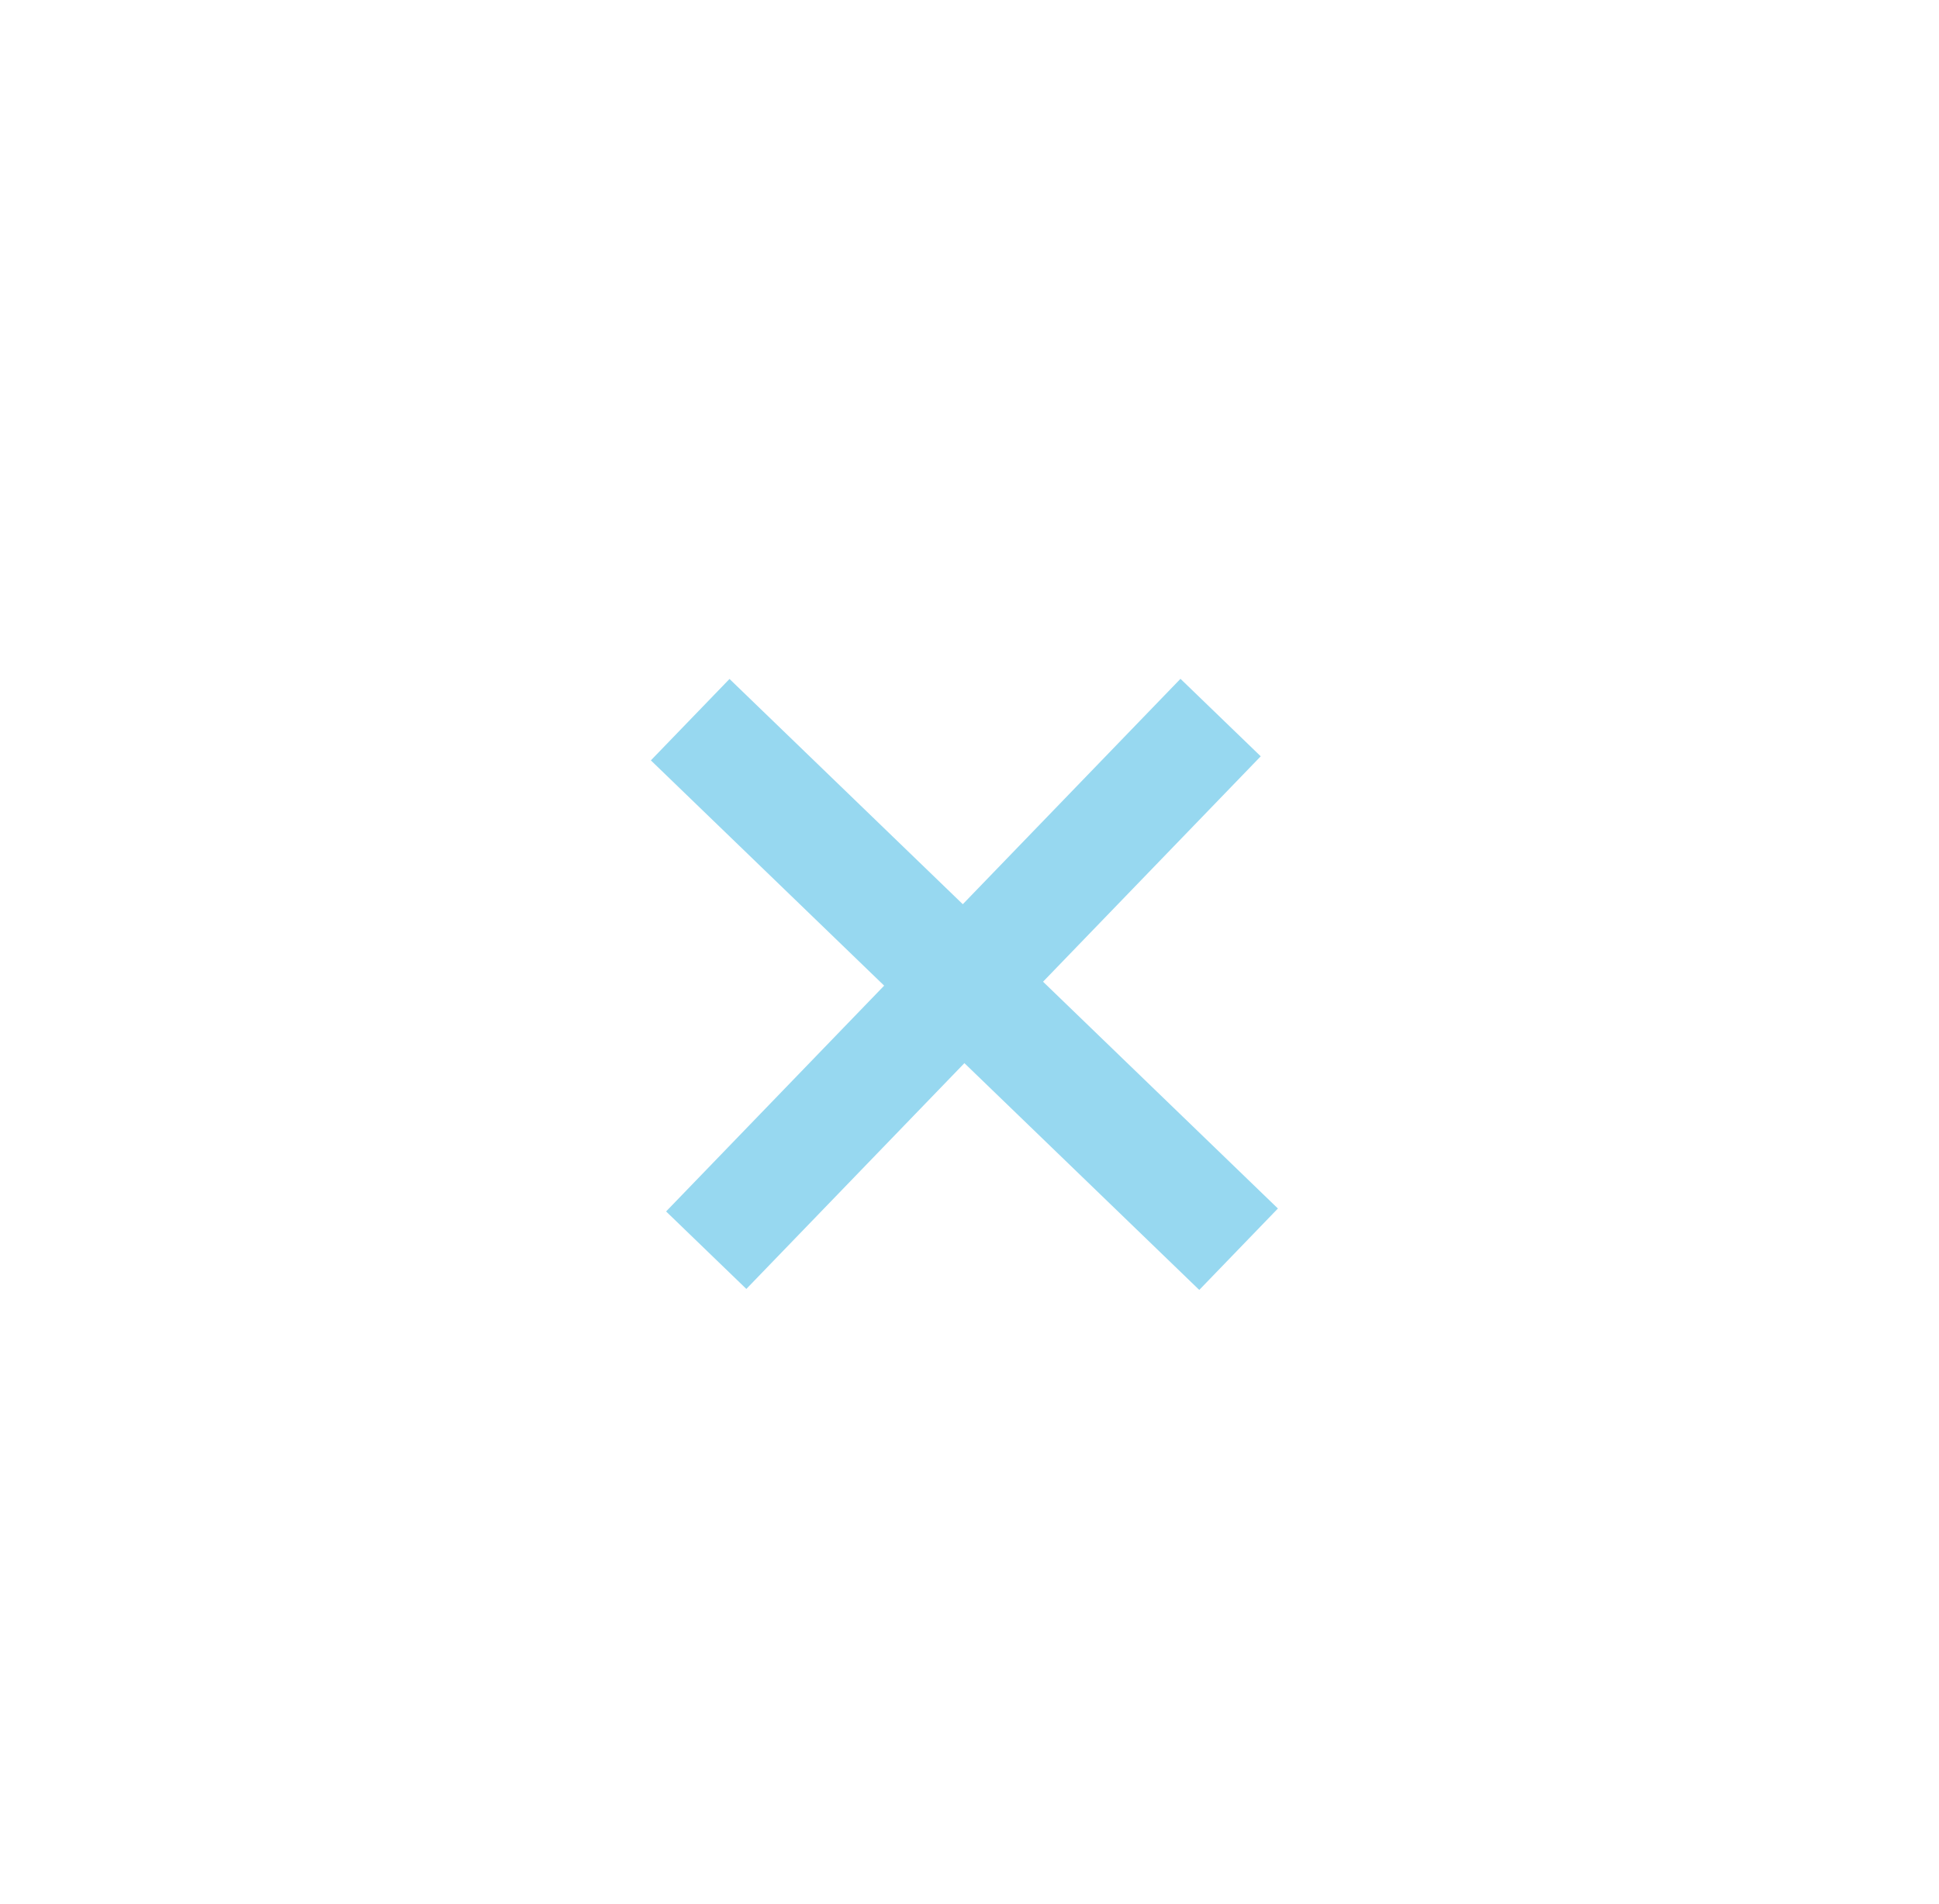
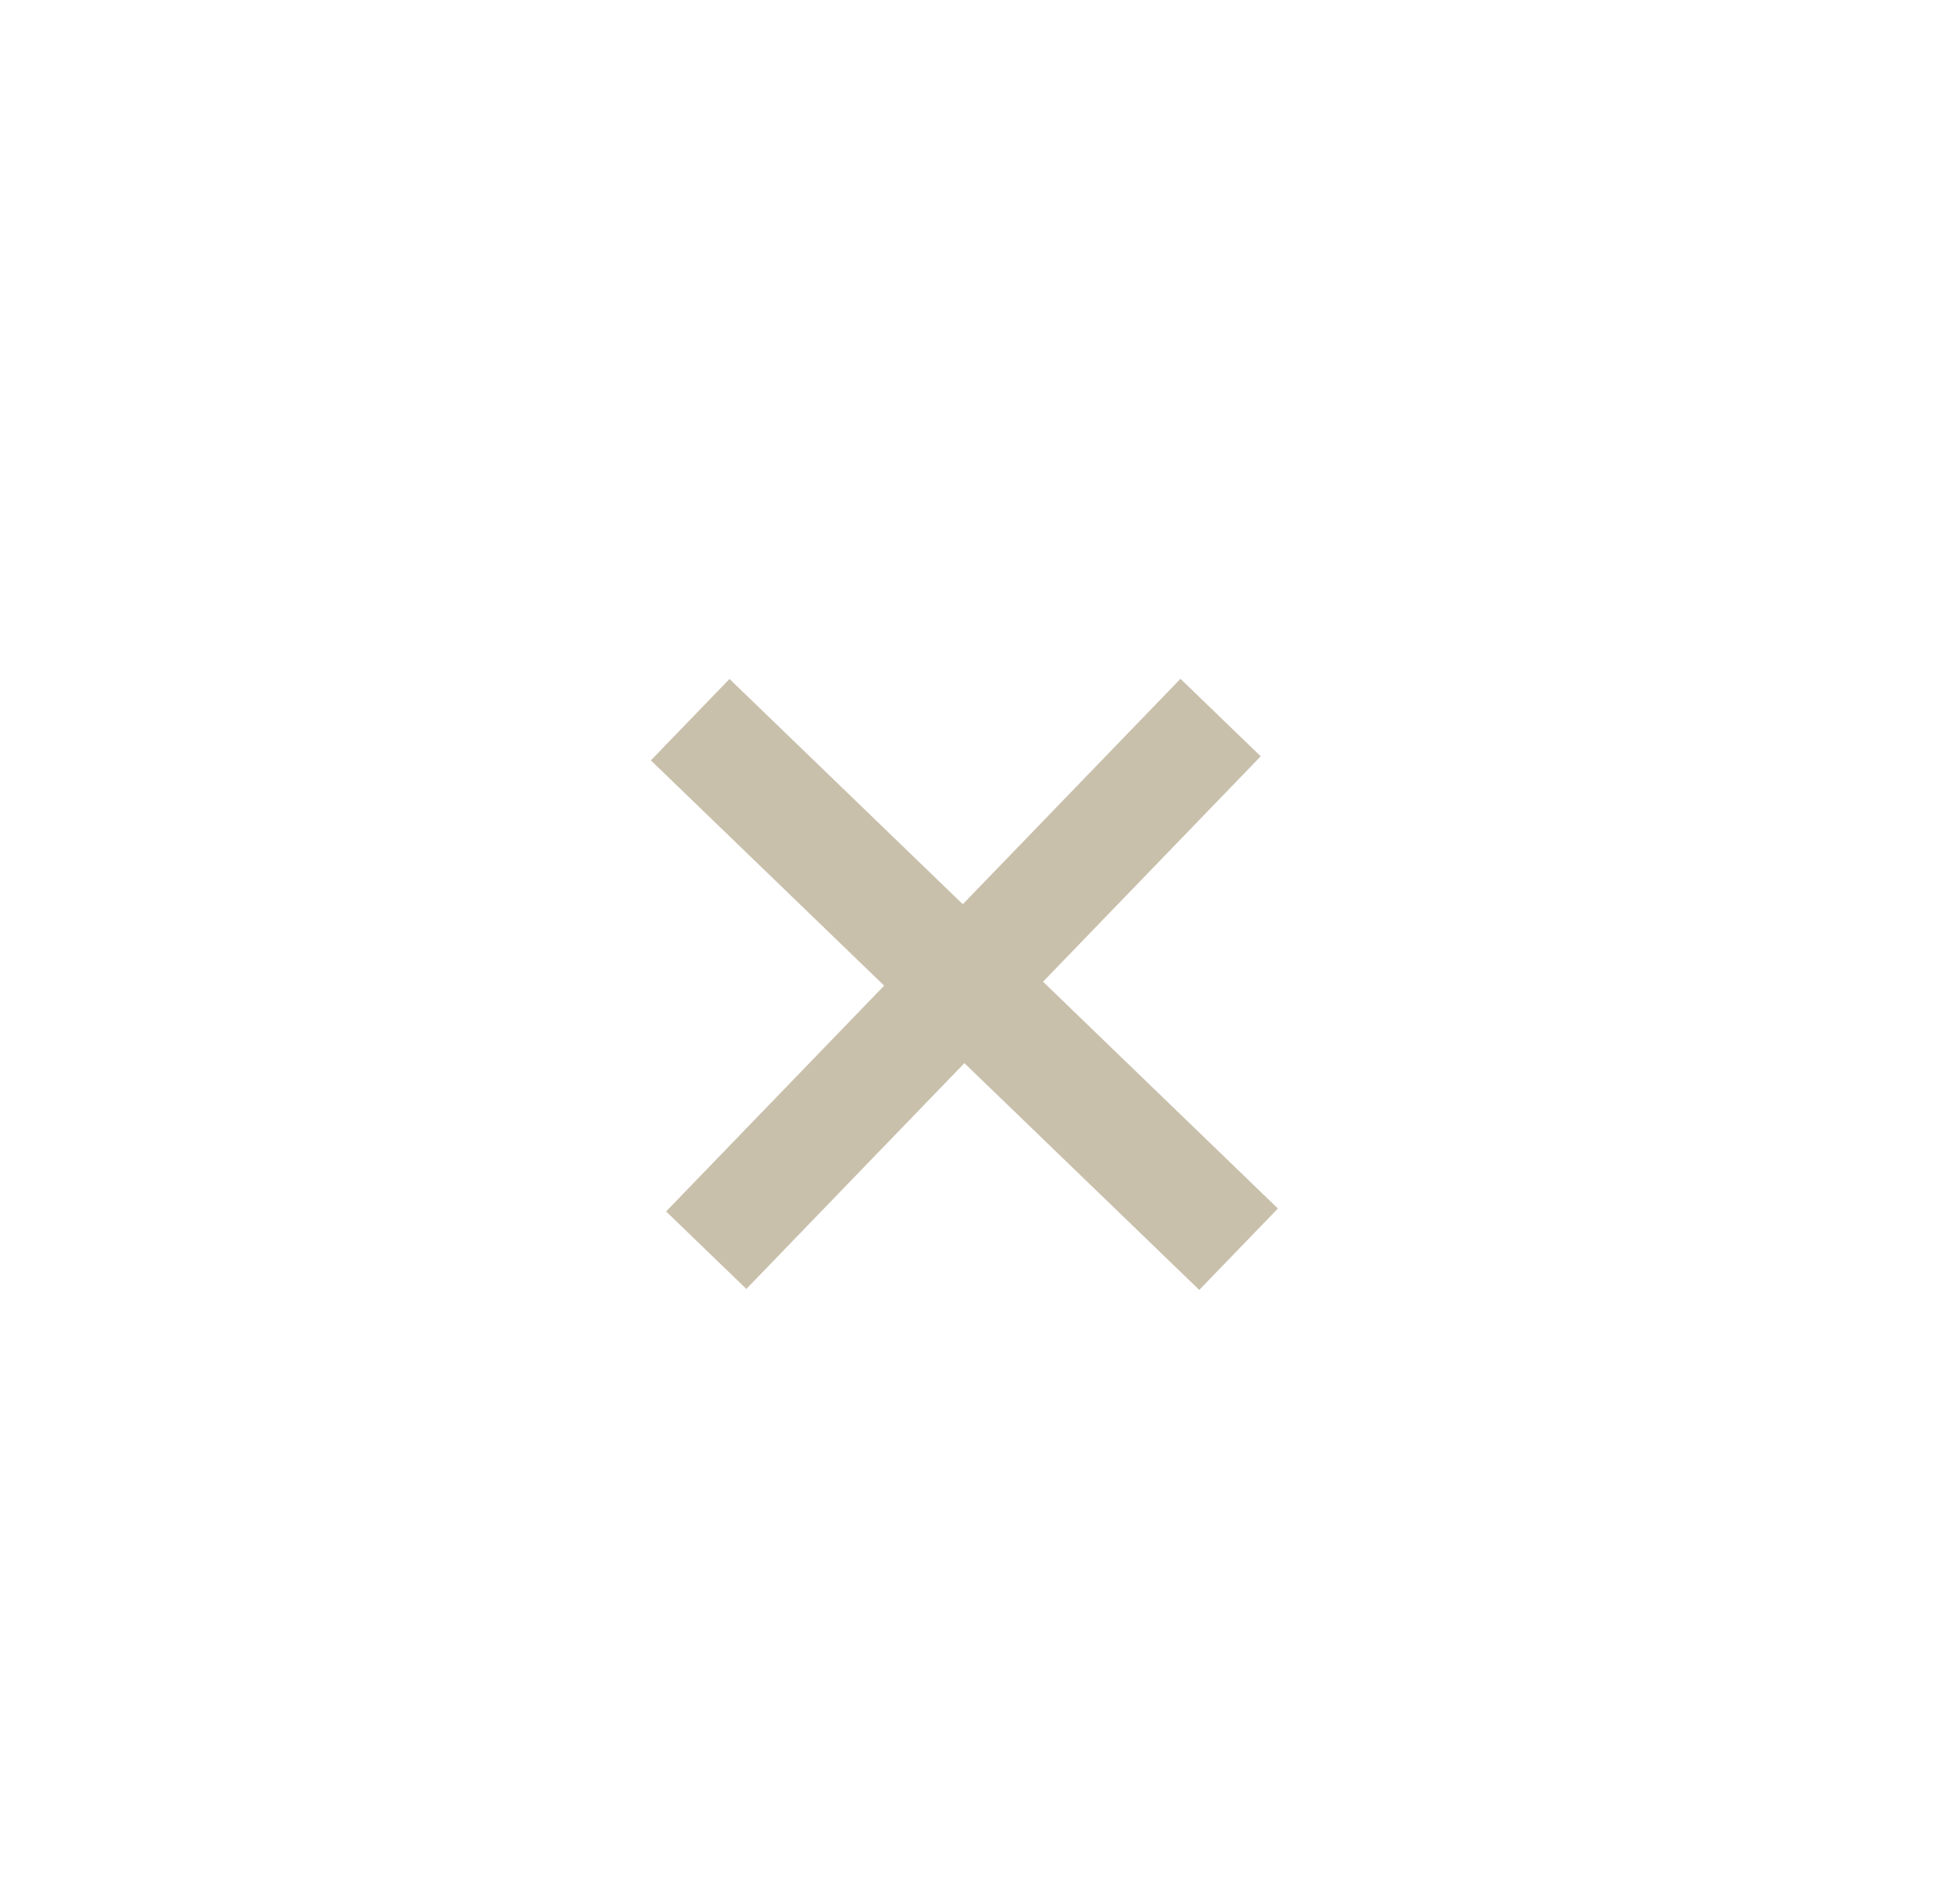
<svg xmlns="http://www.w3.org/2000/svg" width="55" height="54">
  <defs>
    <clipPath id="clip_0">
      <rect x="-1516.023" y="-2180.745" width="1588.48" height="8633.389" clip-rule="evenodd" />
    </clipPath>
  </defs>
  <g clip-path="url(#clip_0)">
-     <text fill="rgb(151,216,240)" stroke="none" transform="matrix(-0.689657 0.714161 -0.714161 -0.689657 54.6643 36.6035)" font-size="45" font-family="Asap" x="0" y="41.75">
+     <text fill="rgb(201, 192, 172)" stroke="none" transform="matrix(-0.689657 0.714161 -0.714161 -0.689657 54.6643 36.6035)" font-size="45" font-family="Asap" x="0" y="41.75">
				+
		</text>
  </g>
</svg>
